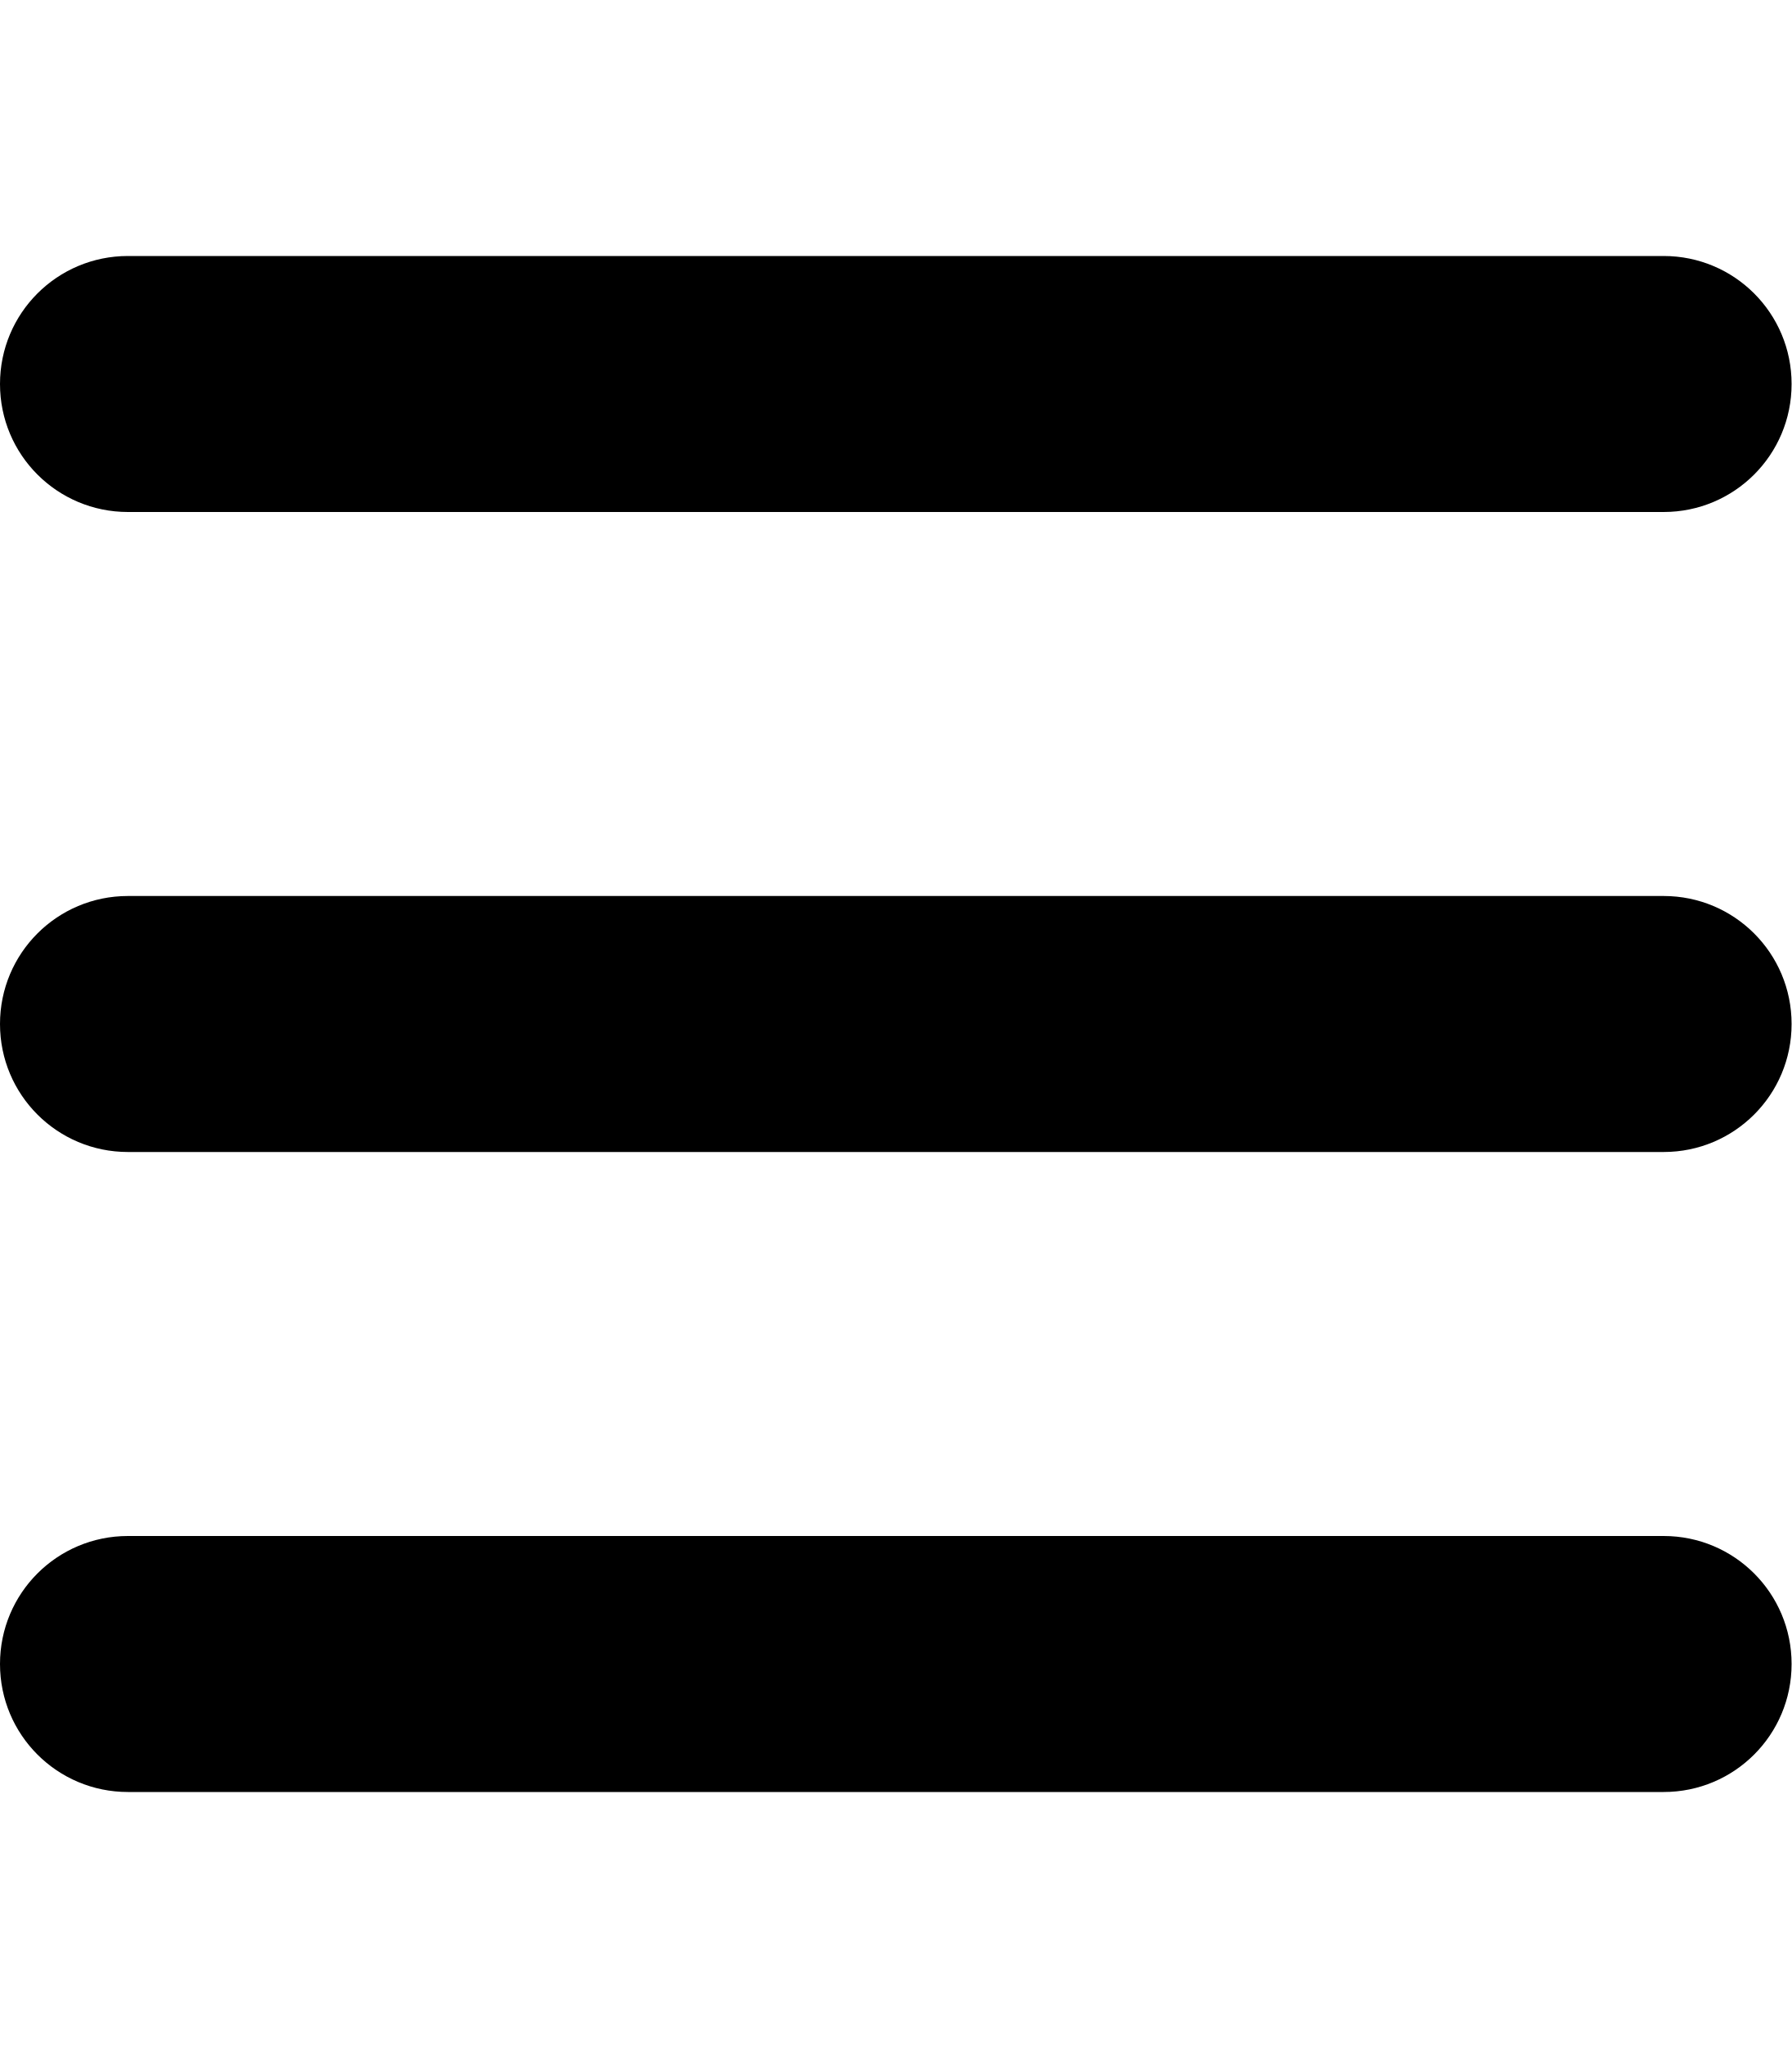
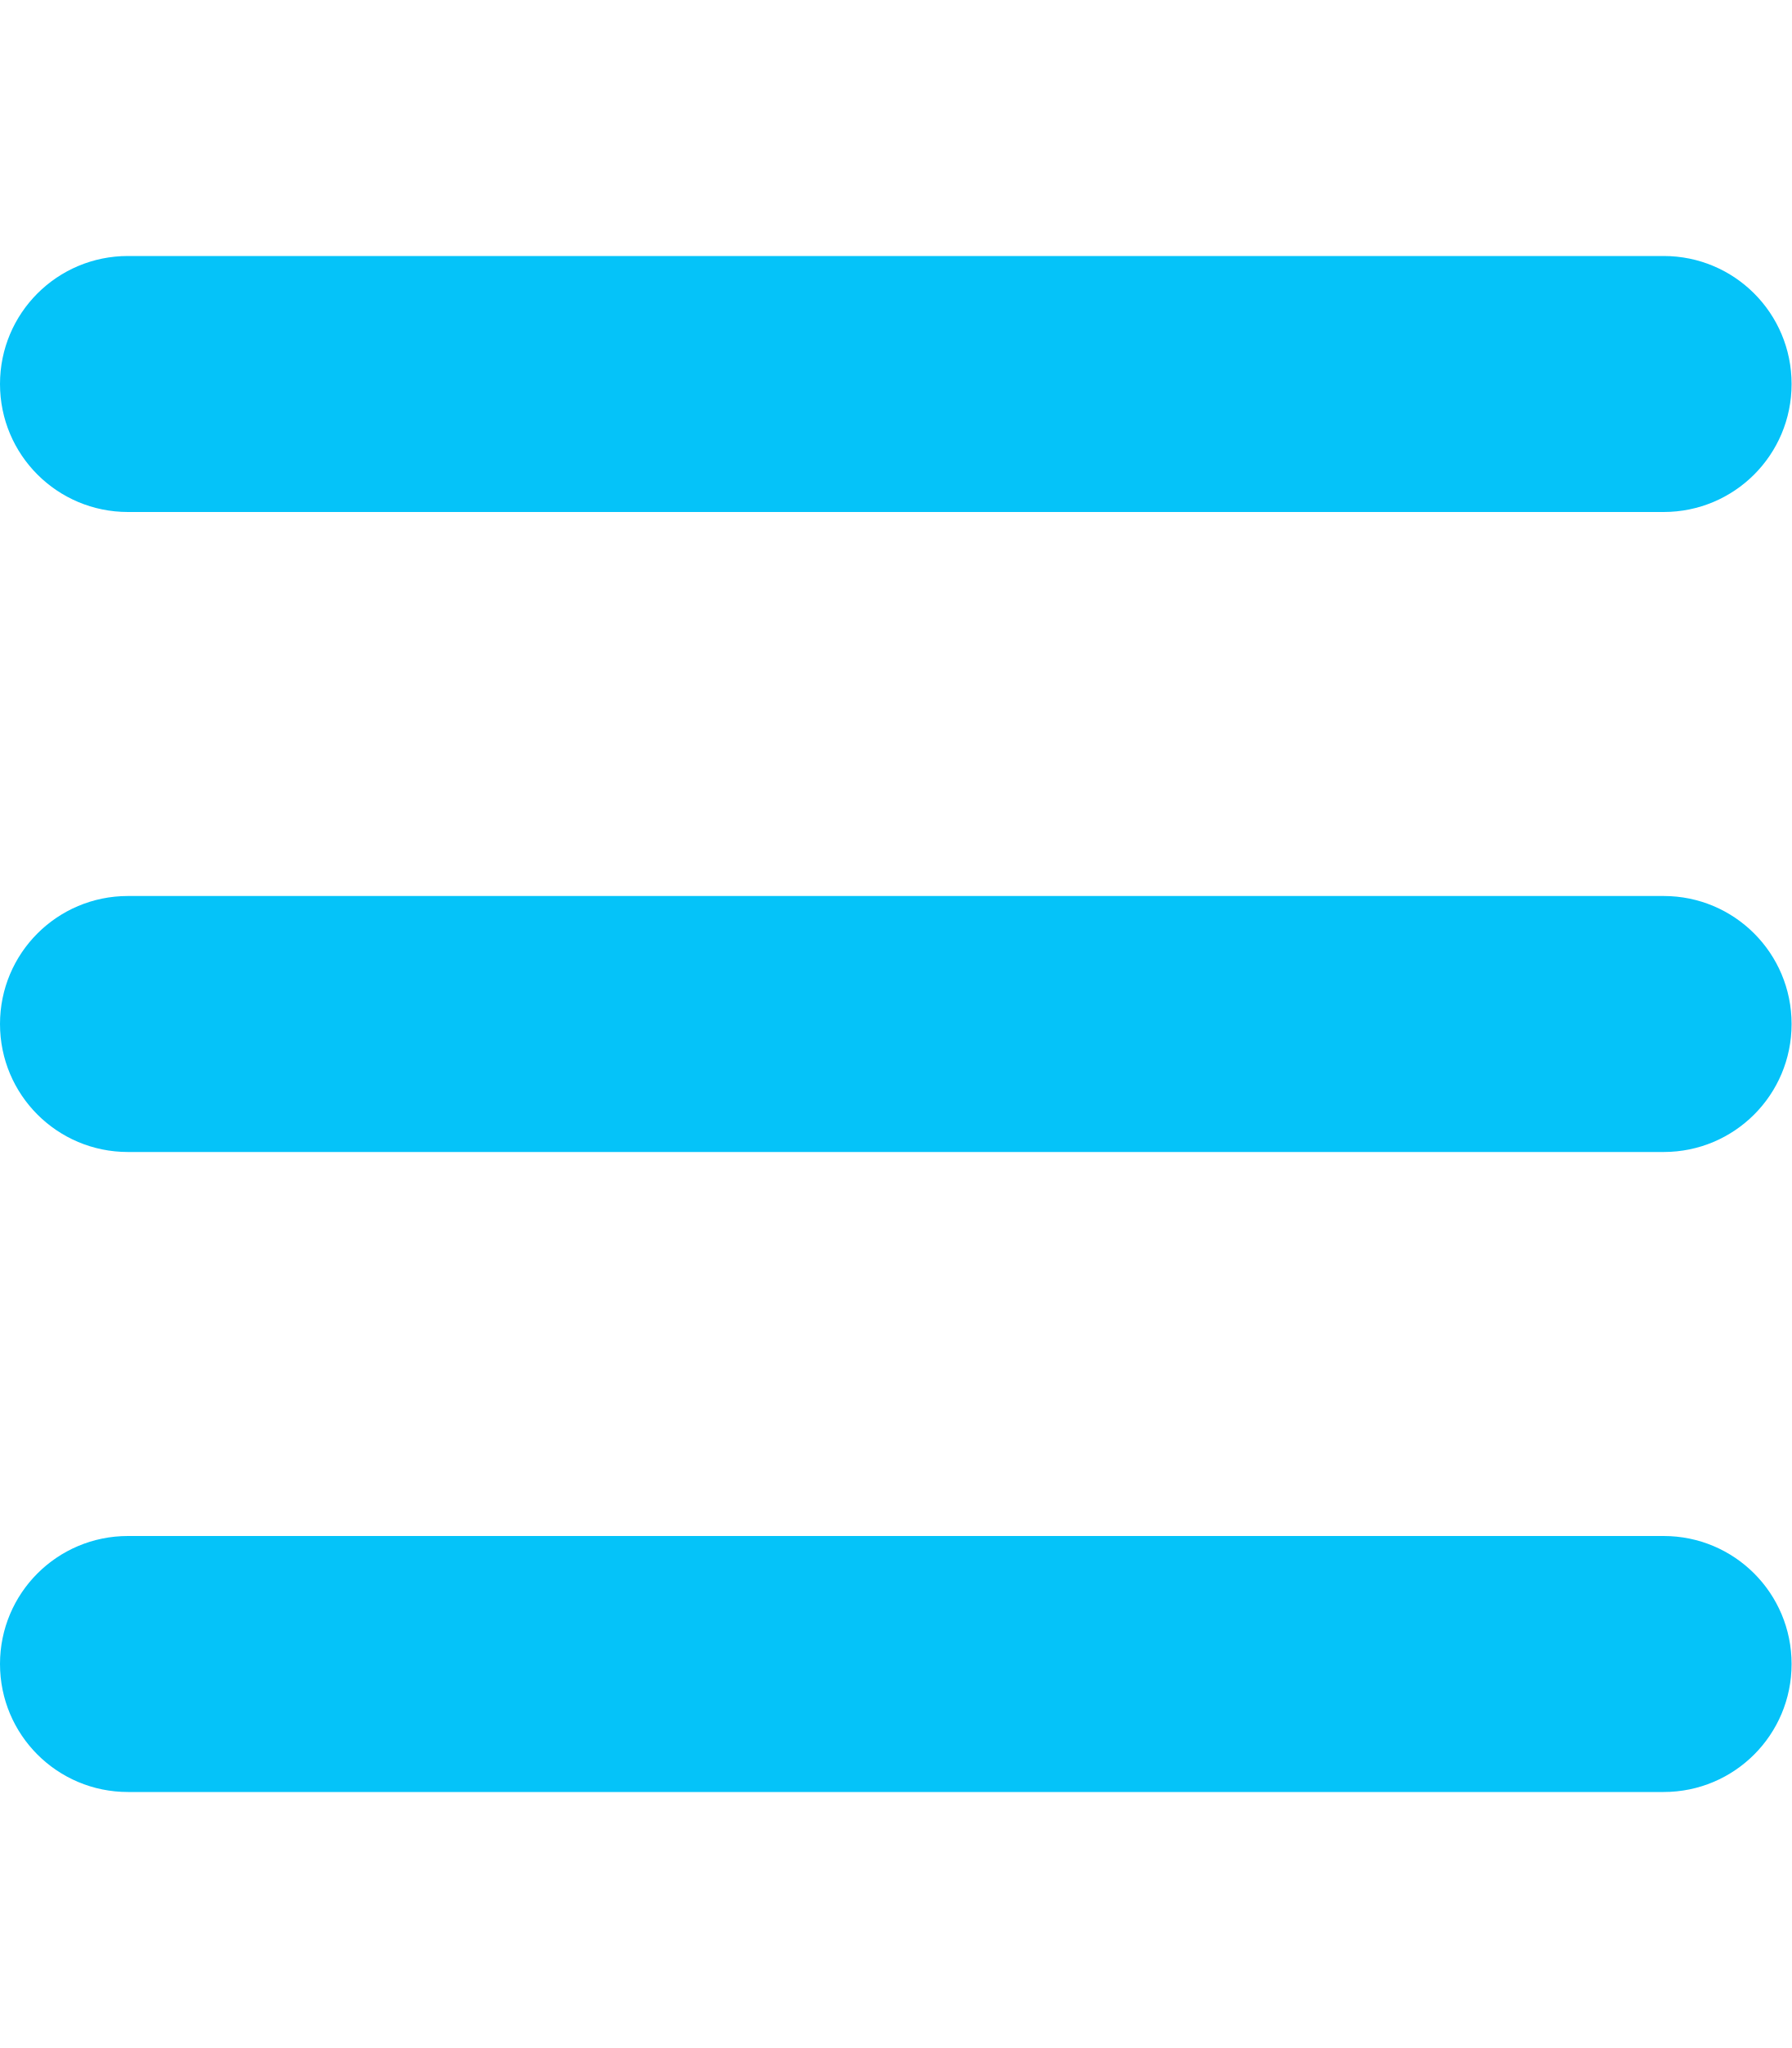
- <svg xmlns="http://www.w3.org/2000/svg" viewBox="0 0 448 512">
+ <svg xmlns="http://www.w3.org/2000/svg" fill="#05C3F9" viewBox="0 0 448 512">
  <path d="M0 96C0 78.3 14.3 64 32 64H416c17.7 0 32 14.3 32 32s-14.3 32-32 32H32C14.3 128 0 113.7 0 96zM0 256c0-17.7 14.3-32 32-32H416c17.7 0 32 14.3 32 32s-14.3 32-32 32H32c-17.7 0-32-14.3-32-32zM448 416c0 17.7-14.3 32-32 32H32c-17.7 0-32-14.3-32-32s14.3-32 32-32H416c17.7 0 32 14.3 32 32z" />
</svg>
